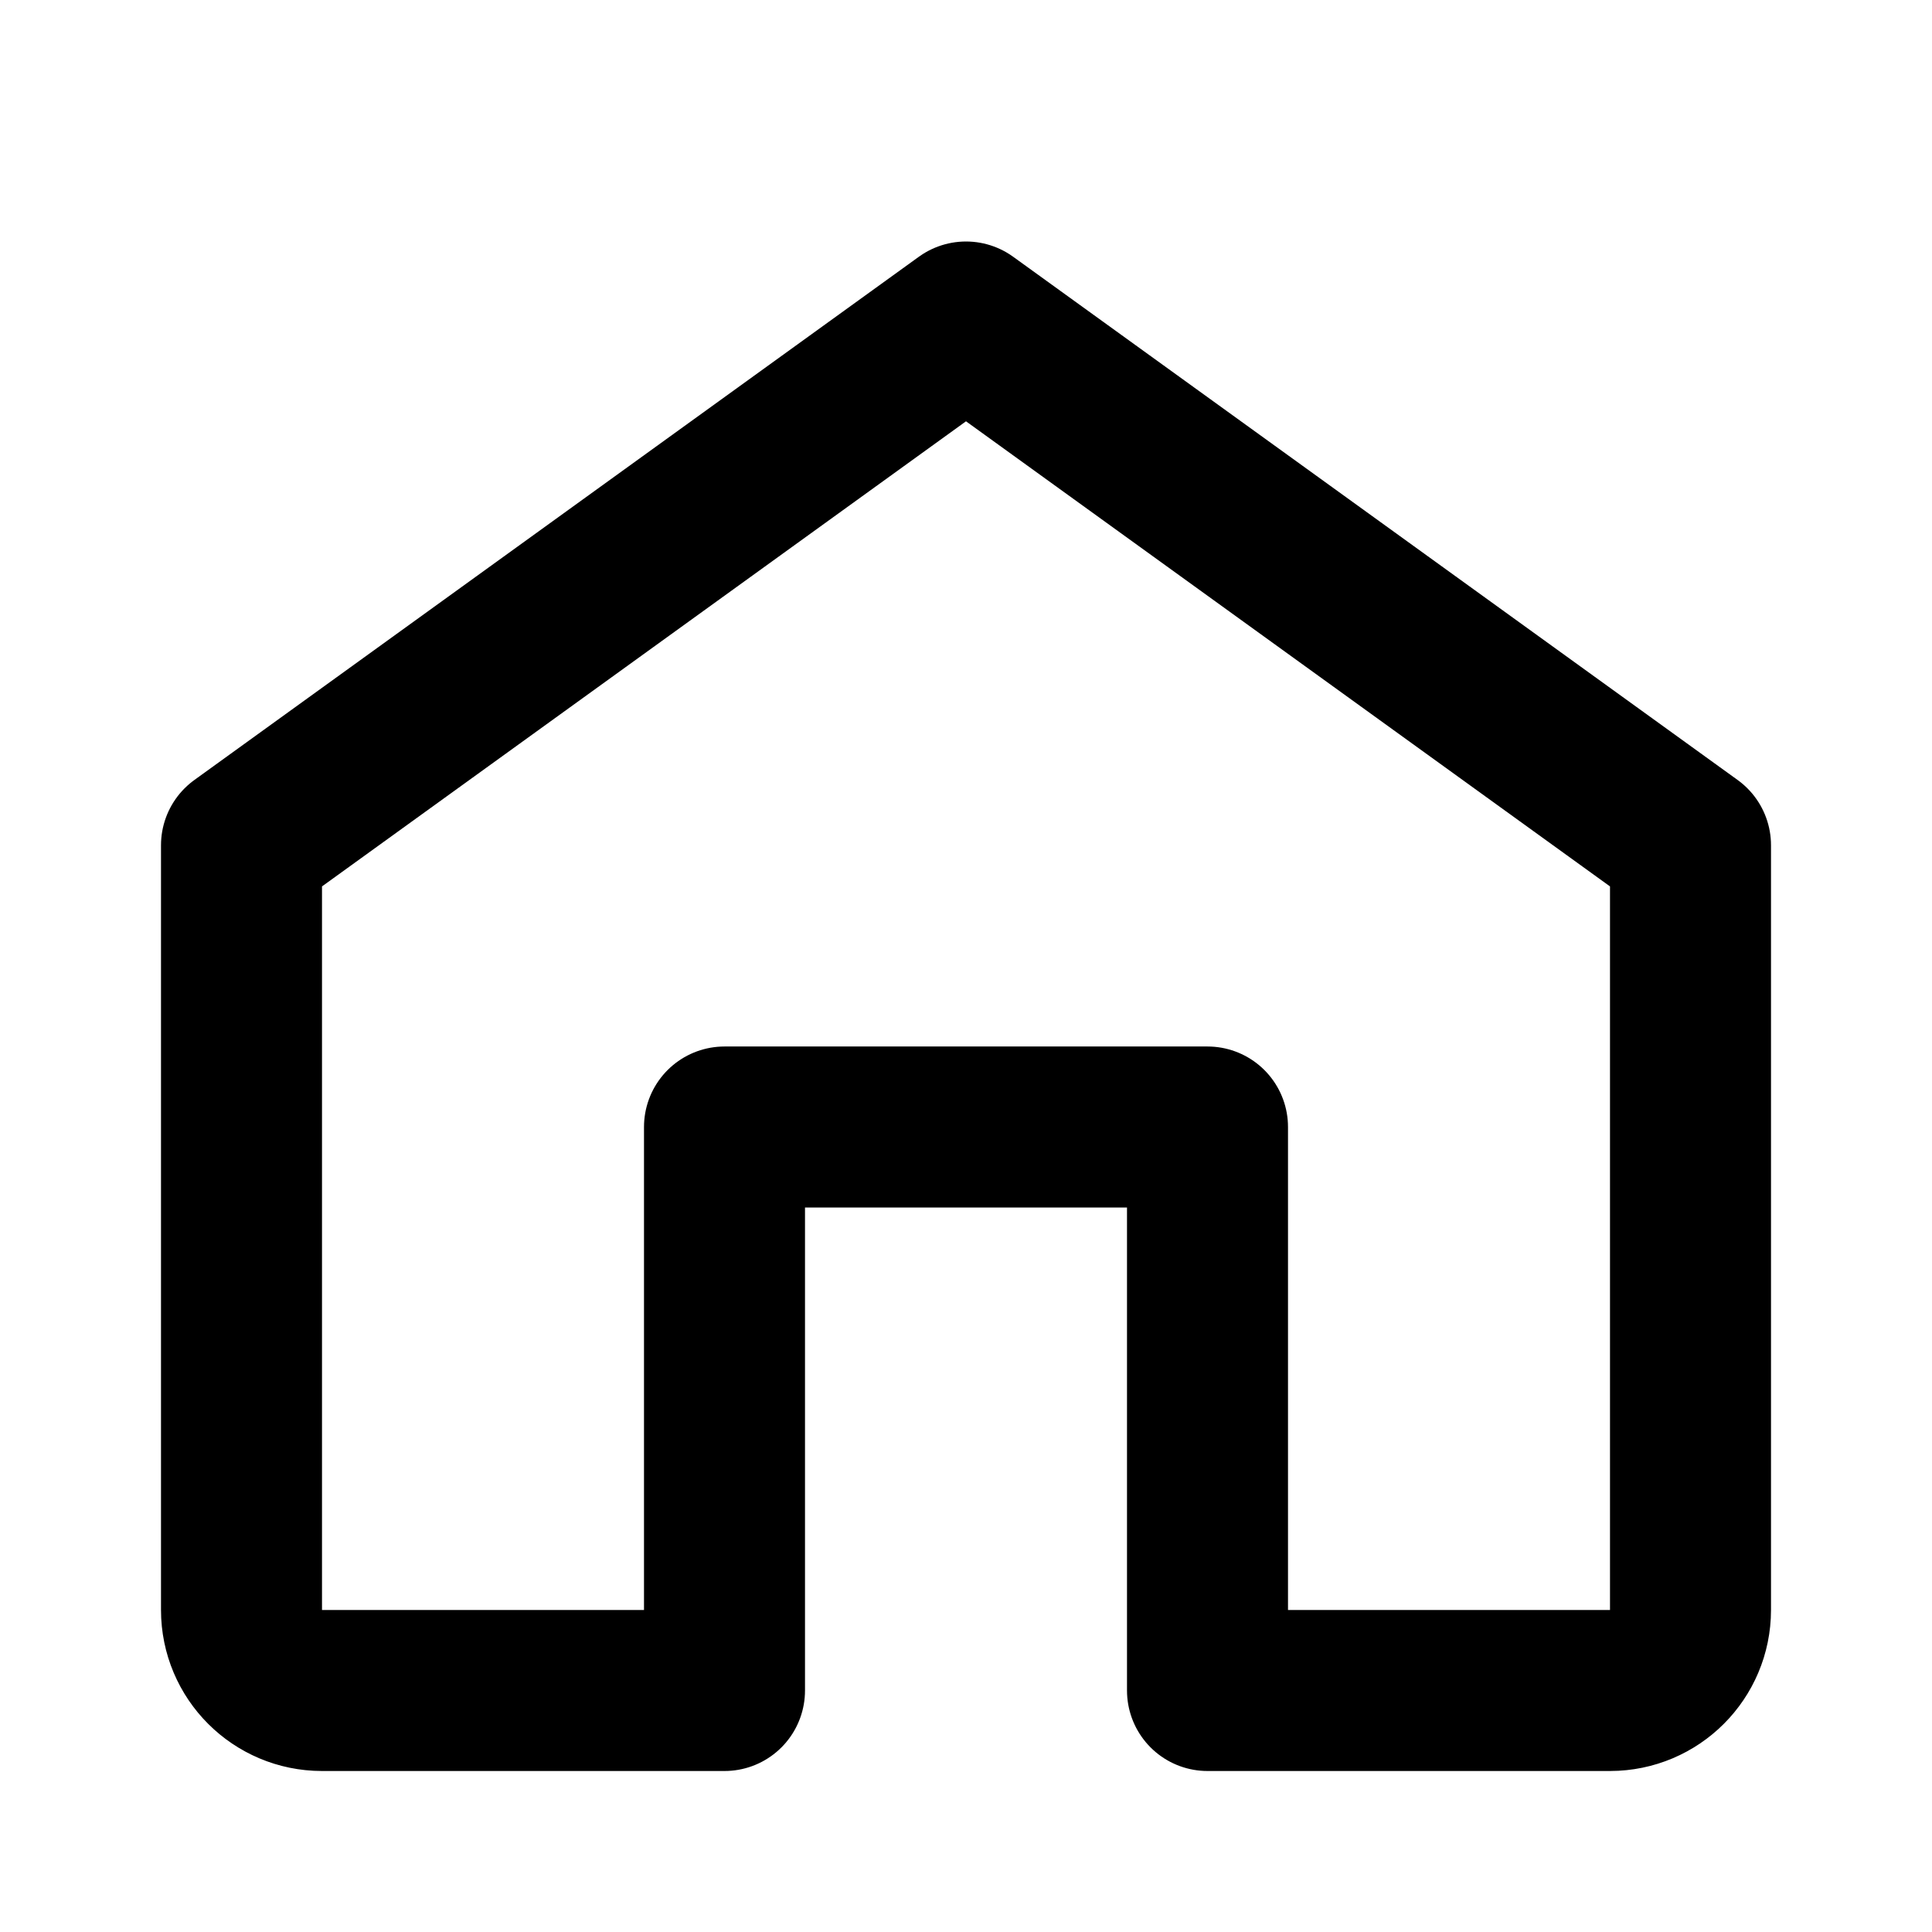
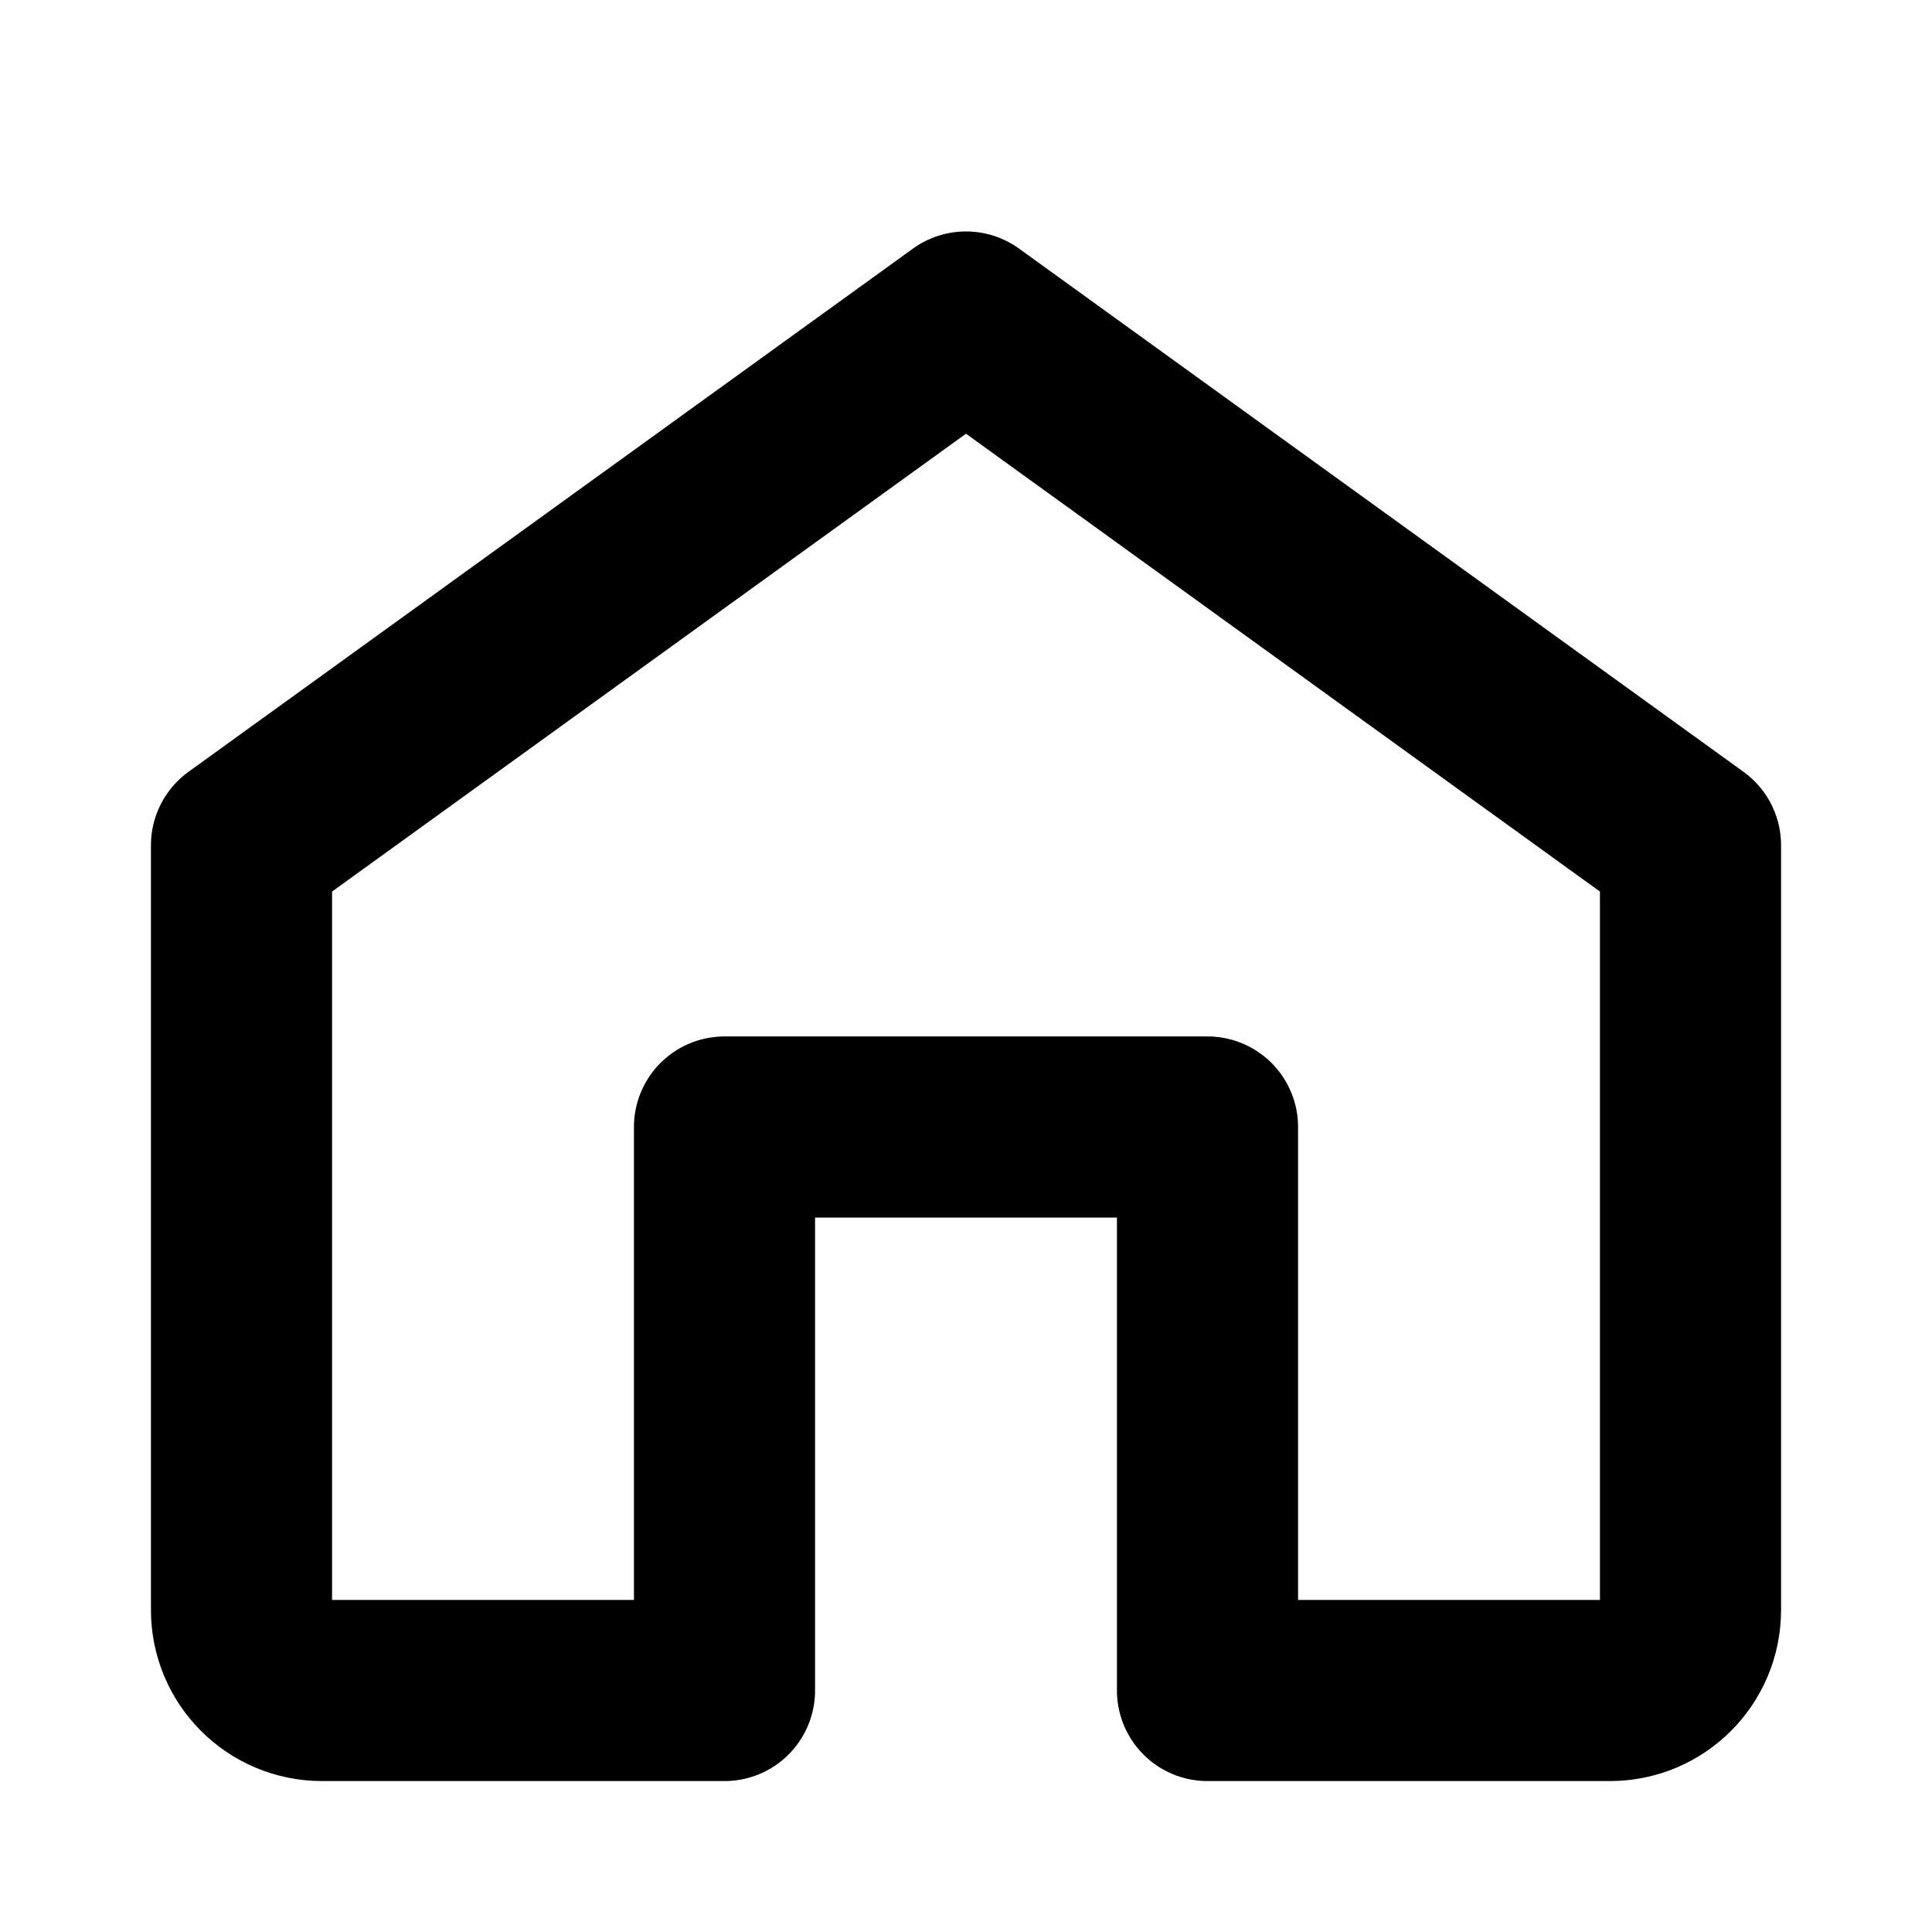
- <svg xmlns="http://www.w3.org/2000/svg" viewBox="0 0 24 24" fill="none" stroke="black" stroke-width="2" stroke-linecap="round" stroke-linejoin="round">
+ <svg xmlns="http://www.w3.org/2000/svg" viewBox="0 0 24 24" fill="none" stroke="black" stroke-width="2.25" stroke-linecap="round" stroke-linejoin="round">
  <path d="M3 10.5 12 4l9 6.5V20a1 1 0 0 1-1 1h-5v-7H9v7H4a1 1 0 0 1-1-1v-9.5z" />
</svg>
